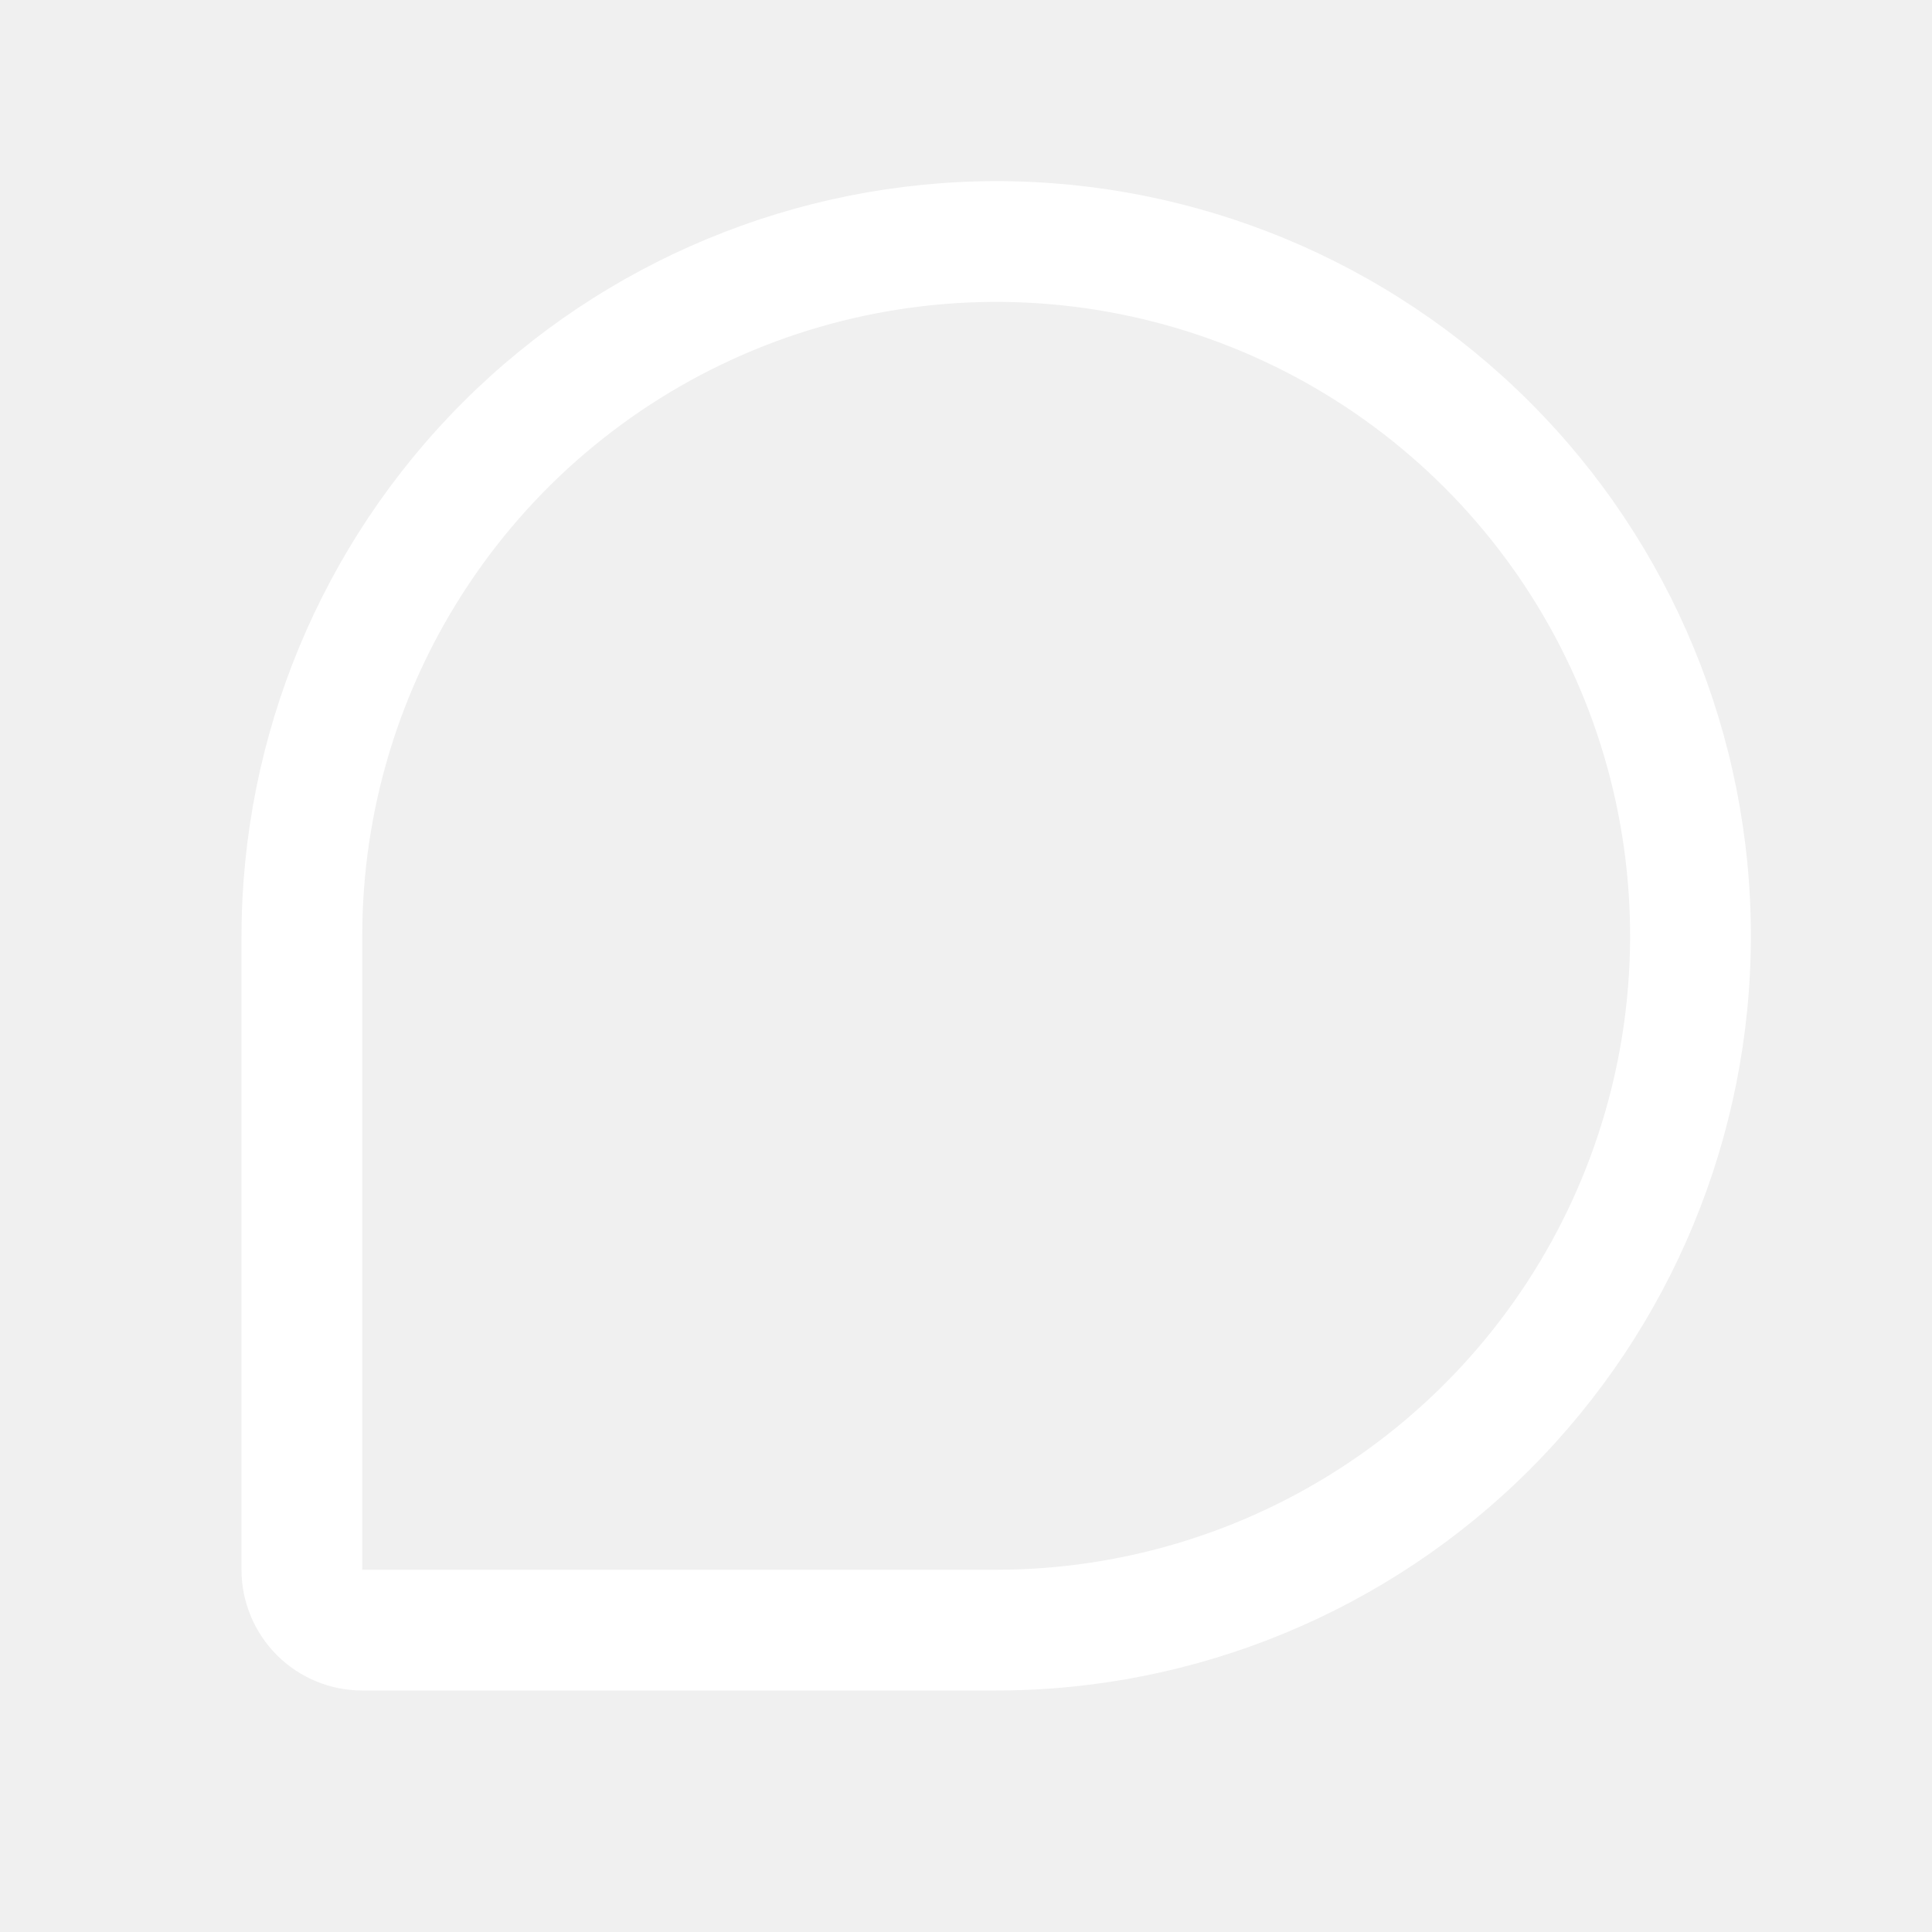
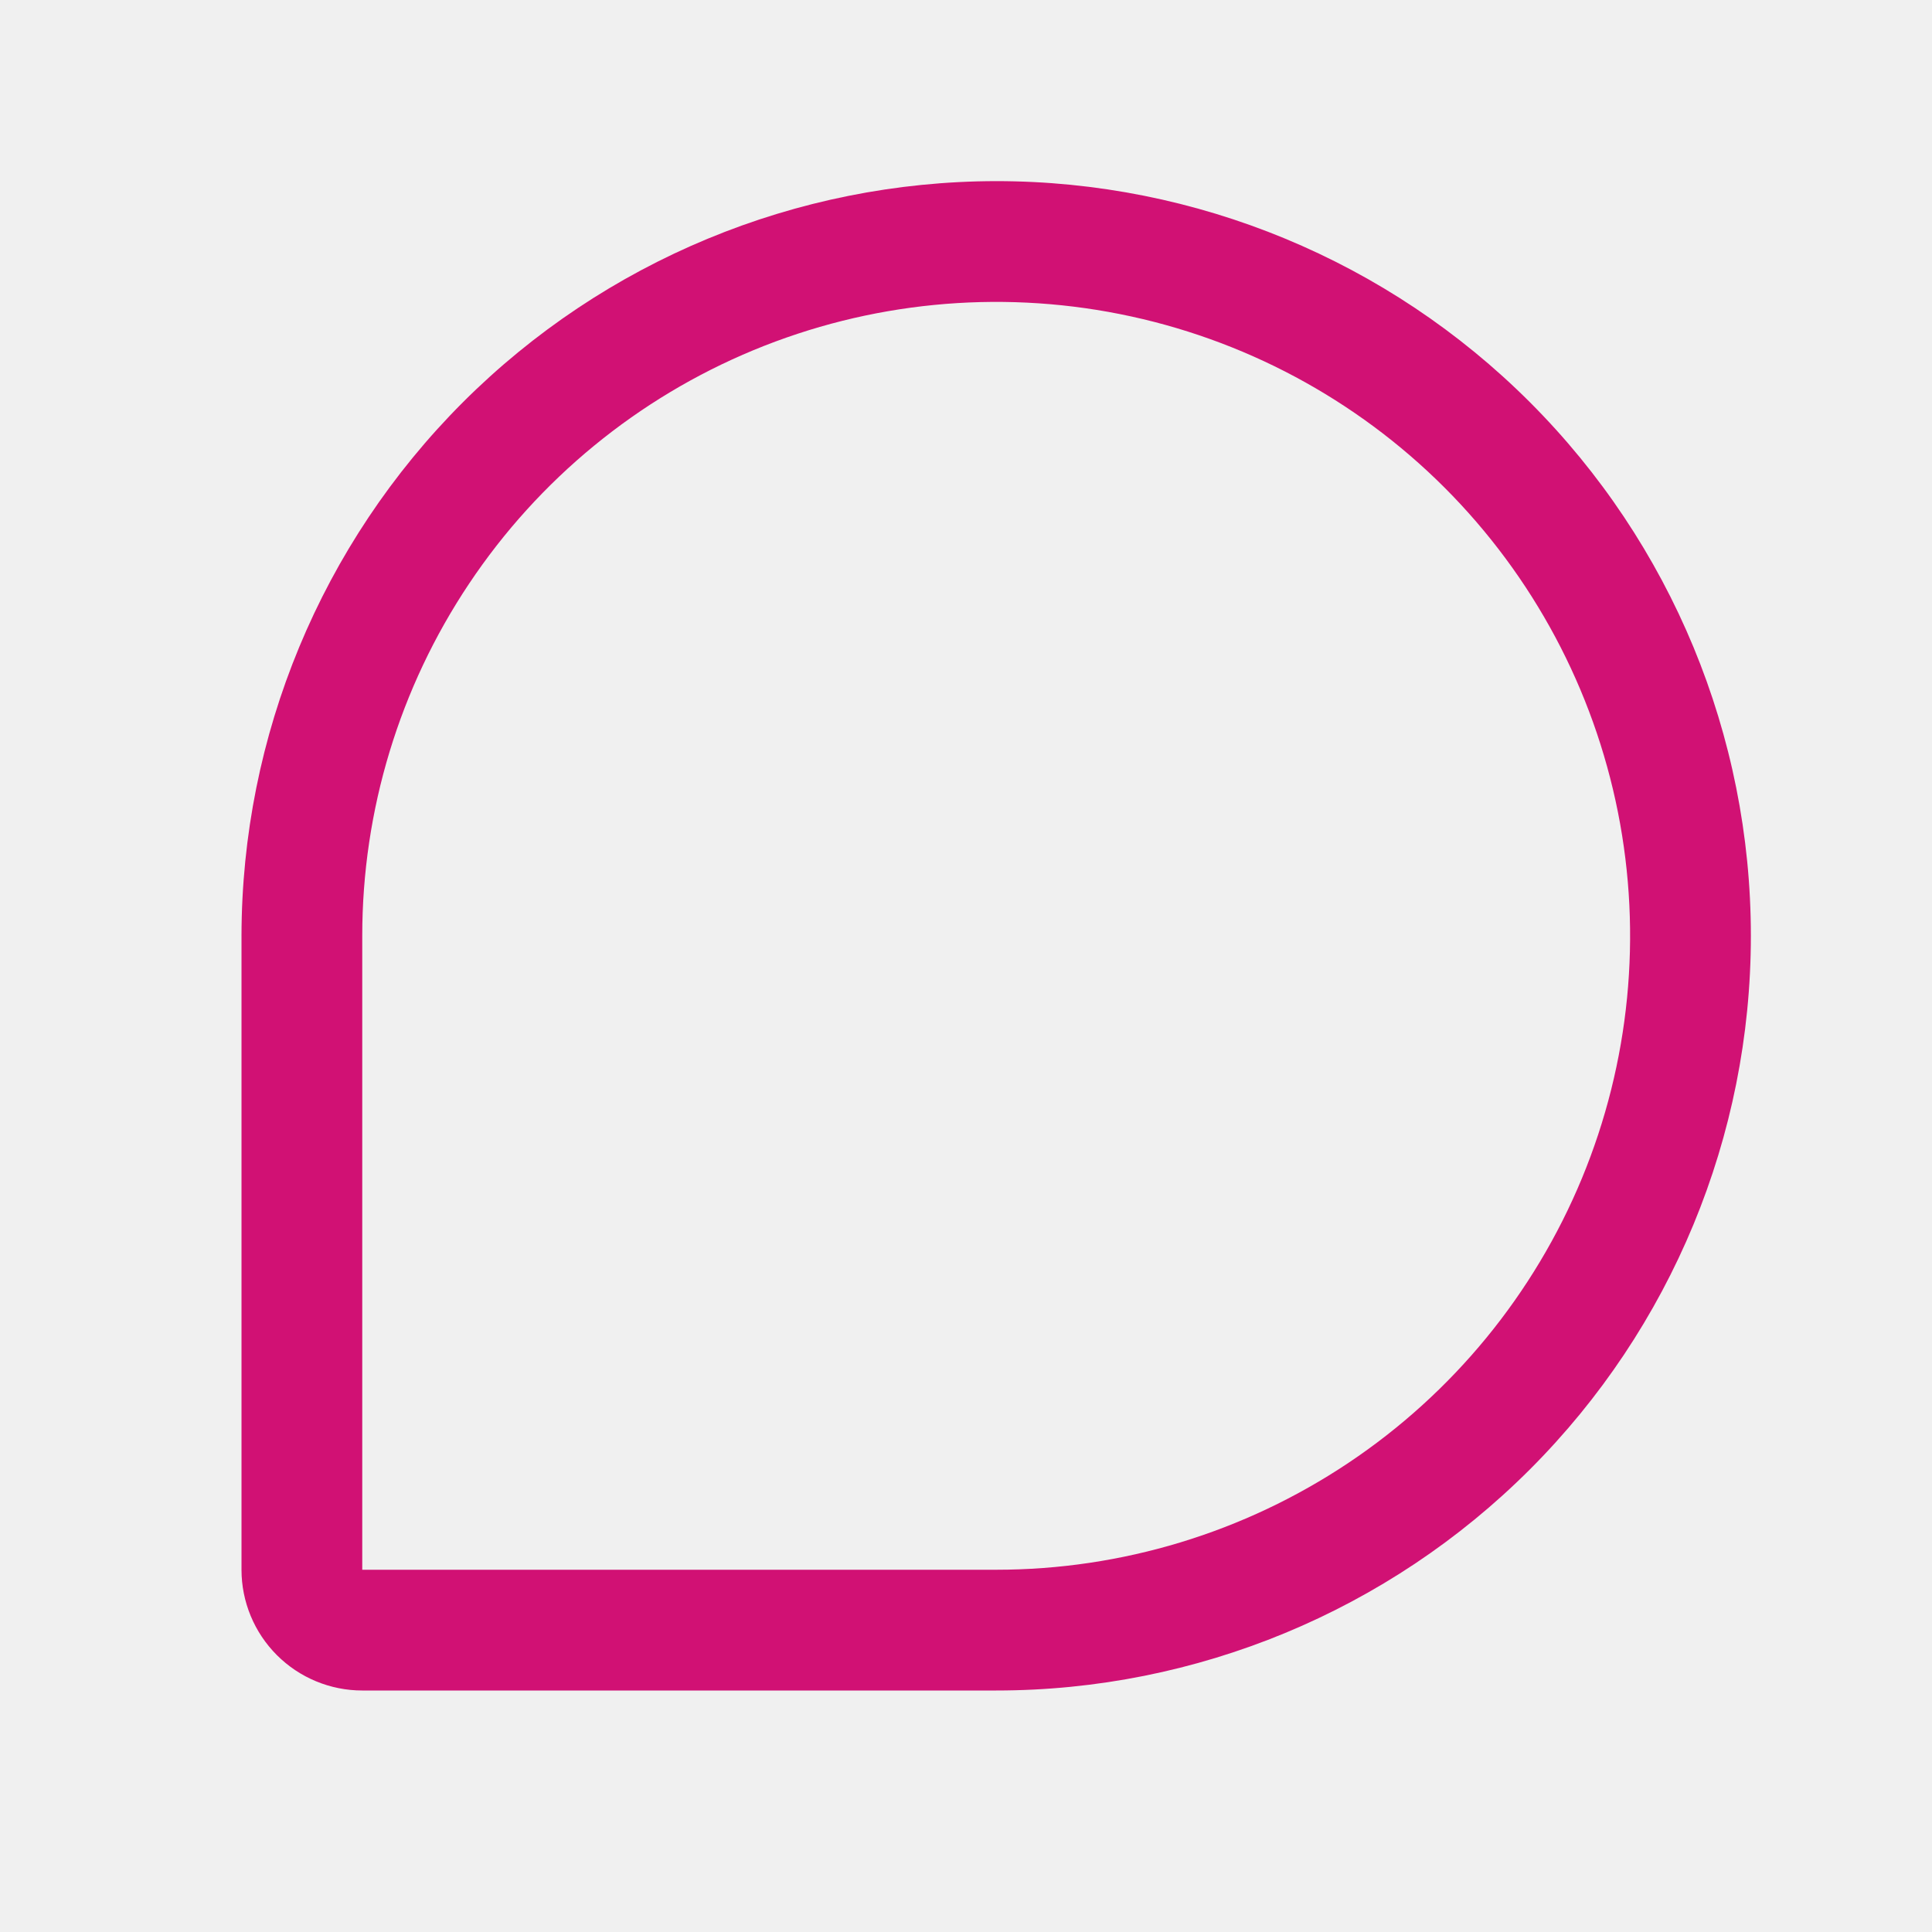
<svg xmlns="http://www.w3.org/2000/svg" width="32" height="32" viewBox="0 0 32 32" fill="none">
-   <path d="M16.5 3C13.186 3.004 10.009 4.322 7.665 6.665C5.322 9.009 4.004 12.186 4 15.5V26C4 26.53 4.211 27.039 4.586 27.414C4.961 27.789 5.47 28 6 28H16.5C19.815 28 22.995 26.683 25.339 24.339C27.683 21.995 29 18.815 29 15.5C29 12.185 27.683 9.005 25.339 6.661C22.995 4.317 19.815 3 16.5 3ZM16.5 26H6V15.5C6 13.423 6.616 11.393 7.77 9.667C8.923 7.94 10.563 6.594 12.482 5.799C14.4 5.005 16.512 4.797 18.548 5.202C20.585 5.607 22.456 6.607 23.925 8.075C25.393 9.544 26.393 11.415 26.798 13.452C27.203 15.488 26.995 17.6 26.201 19.518C25.406 21.437 24.06 23.077 22.334 24.23C20.607 25.384 18.577 26 16.5 26Z" fill="white" />
+   <path d="M16.5 3C13.186 3.004 10.009 4.322 7.665 6.665C5.322 9.009 4.004 12.186 4 15.5V26C4 26.53 4.211 27.039 4.586 27.414C4.961 27.789 5.47 28 6 28H16.5C19.815 28 22.995 26.683 25.339 24.339C27.683 21.995 29 18.815 29 15.5C29 12.185 27.683 9.005 25.339 6.661C22.995 4.317 19.815 3 16.5 3ZM16.5 26H6V15.5C6 13.423 6.616 11.393 7.77 9.667C8.923 7.94 10.563 6.594 12.482 5.799C14.4 5.005 16.512 4.797 18.548 5.202C20.585 5.607 22.456 6.607 23.925 8.075C25.393 9.544 26.393 11.415 26.798 13.452C27.203 15.488 26.995 17.6 26.201 19.518C25.406 21.437 24.06 23.077 22.334 24.23C20.607 25.384 18.577 26 16.5 26Z" fill="#D11174" />
</svg>
